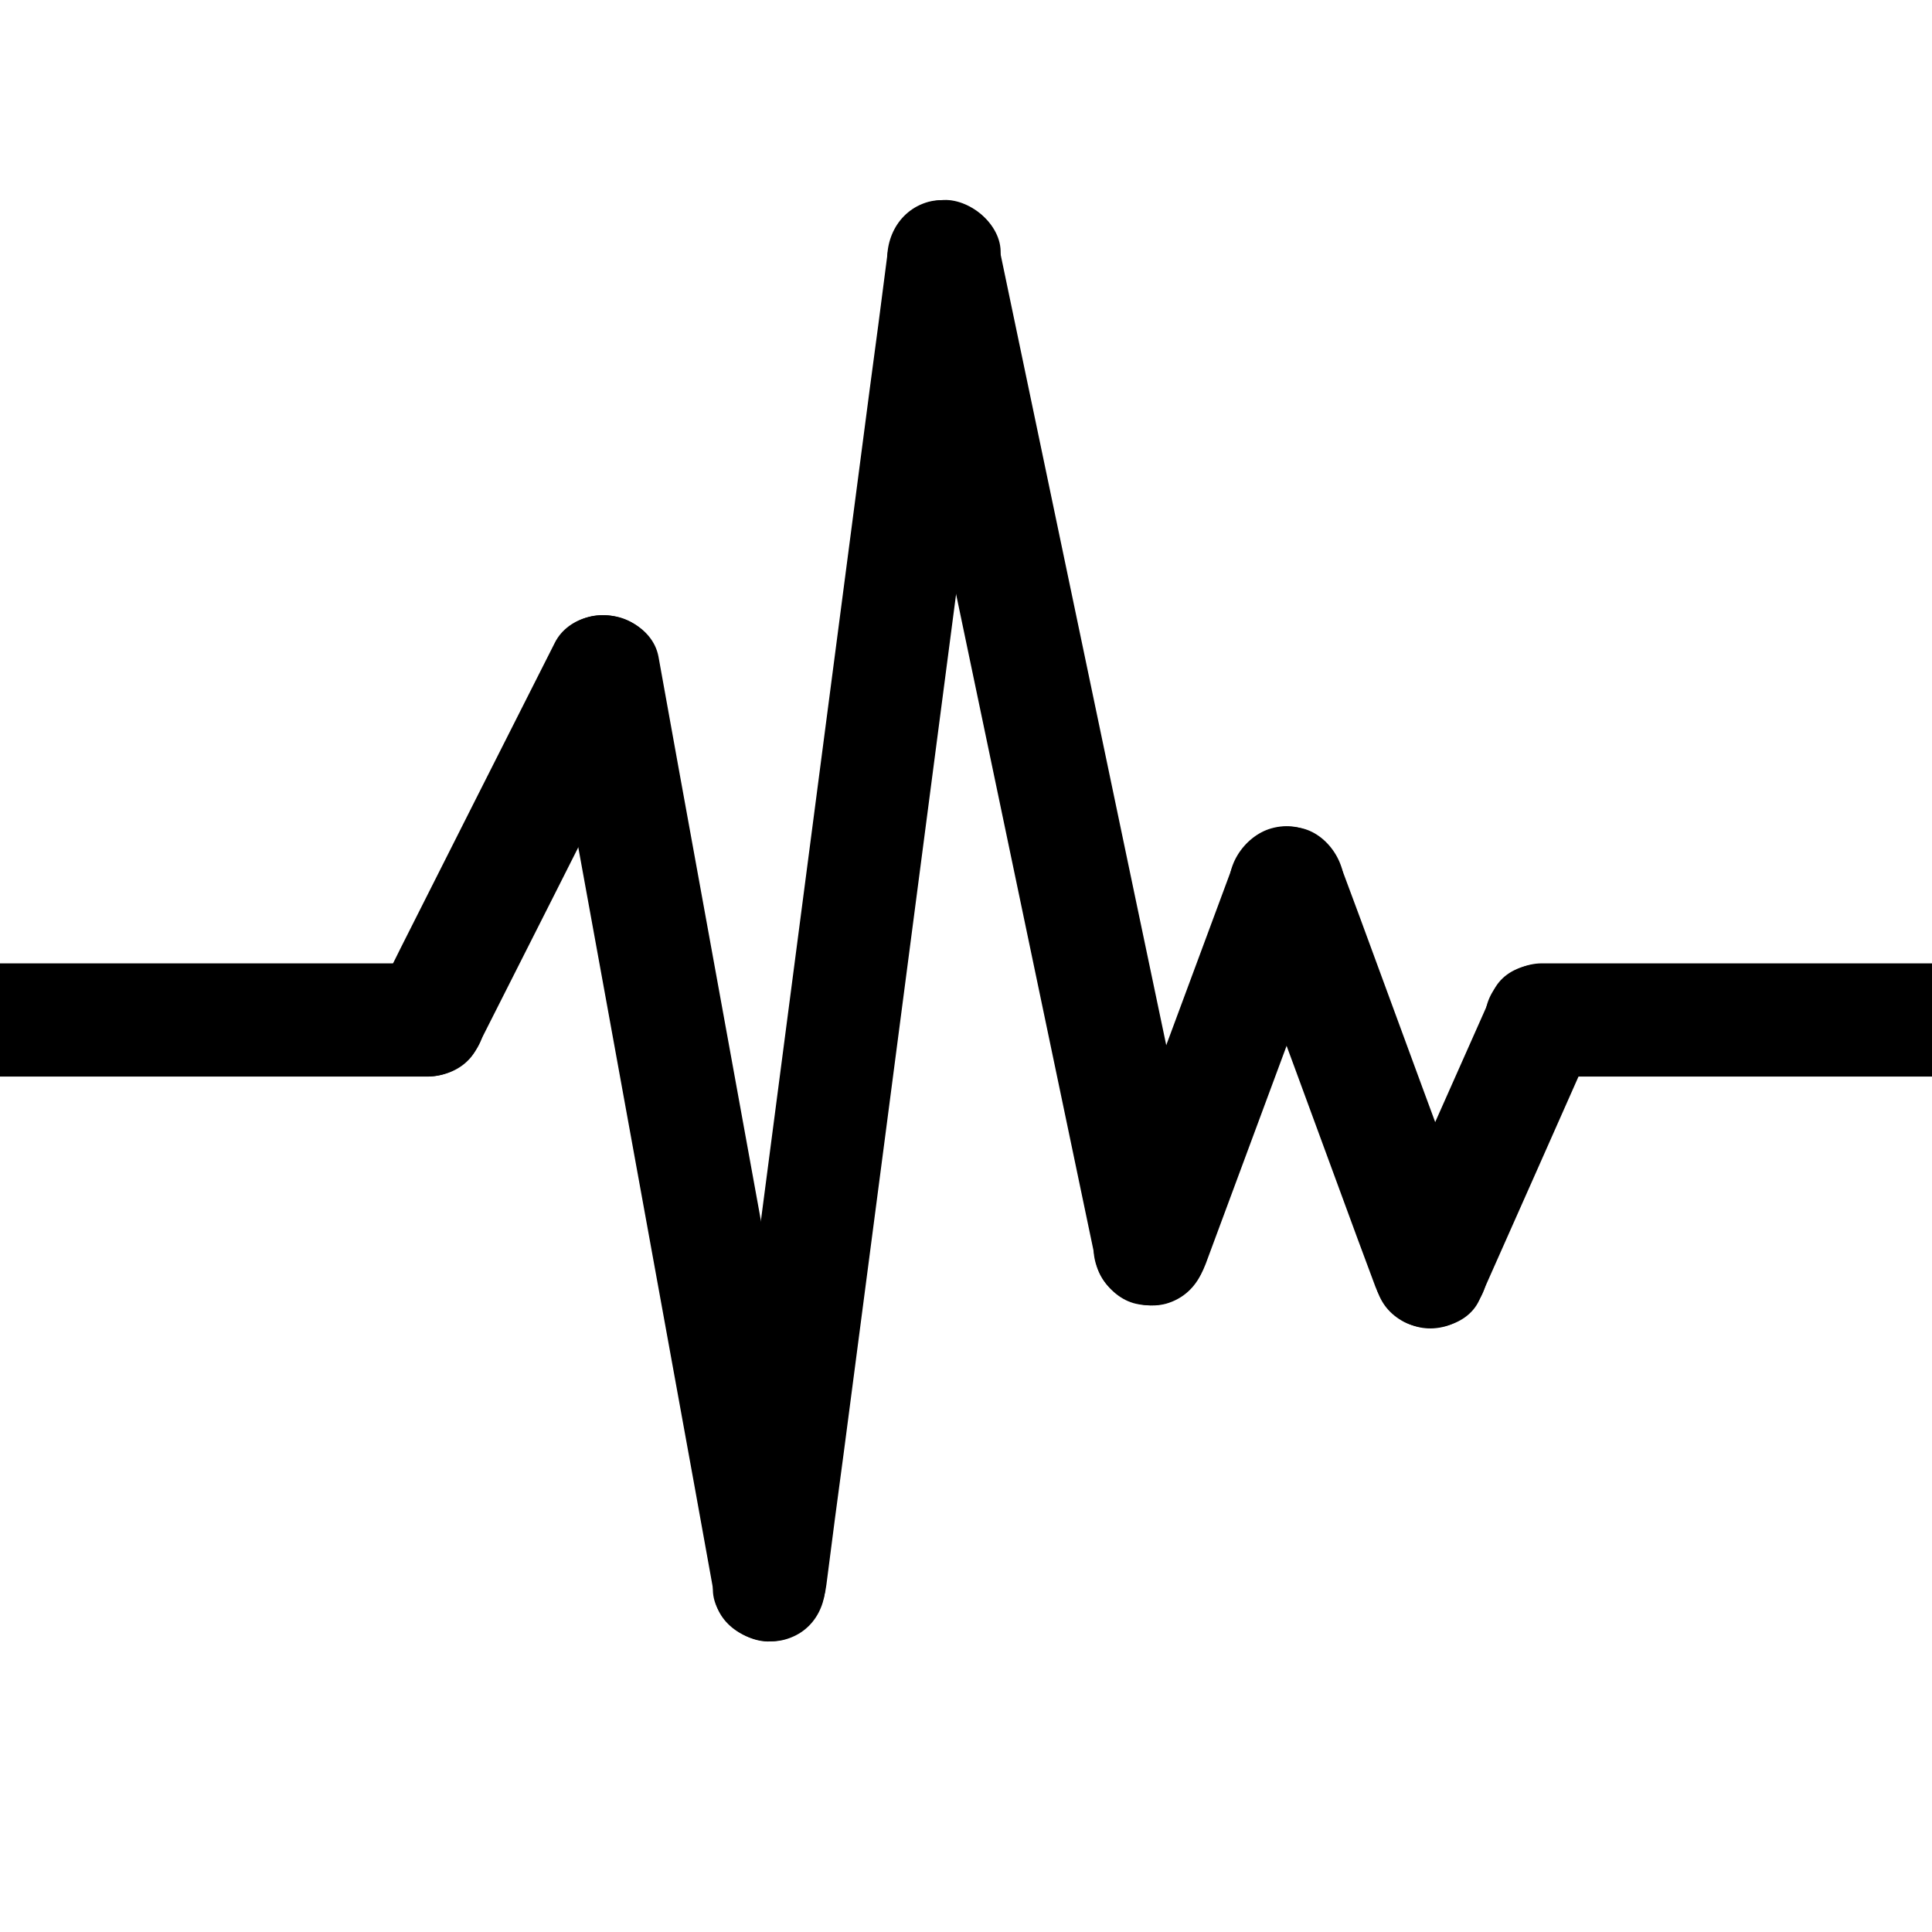
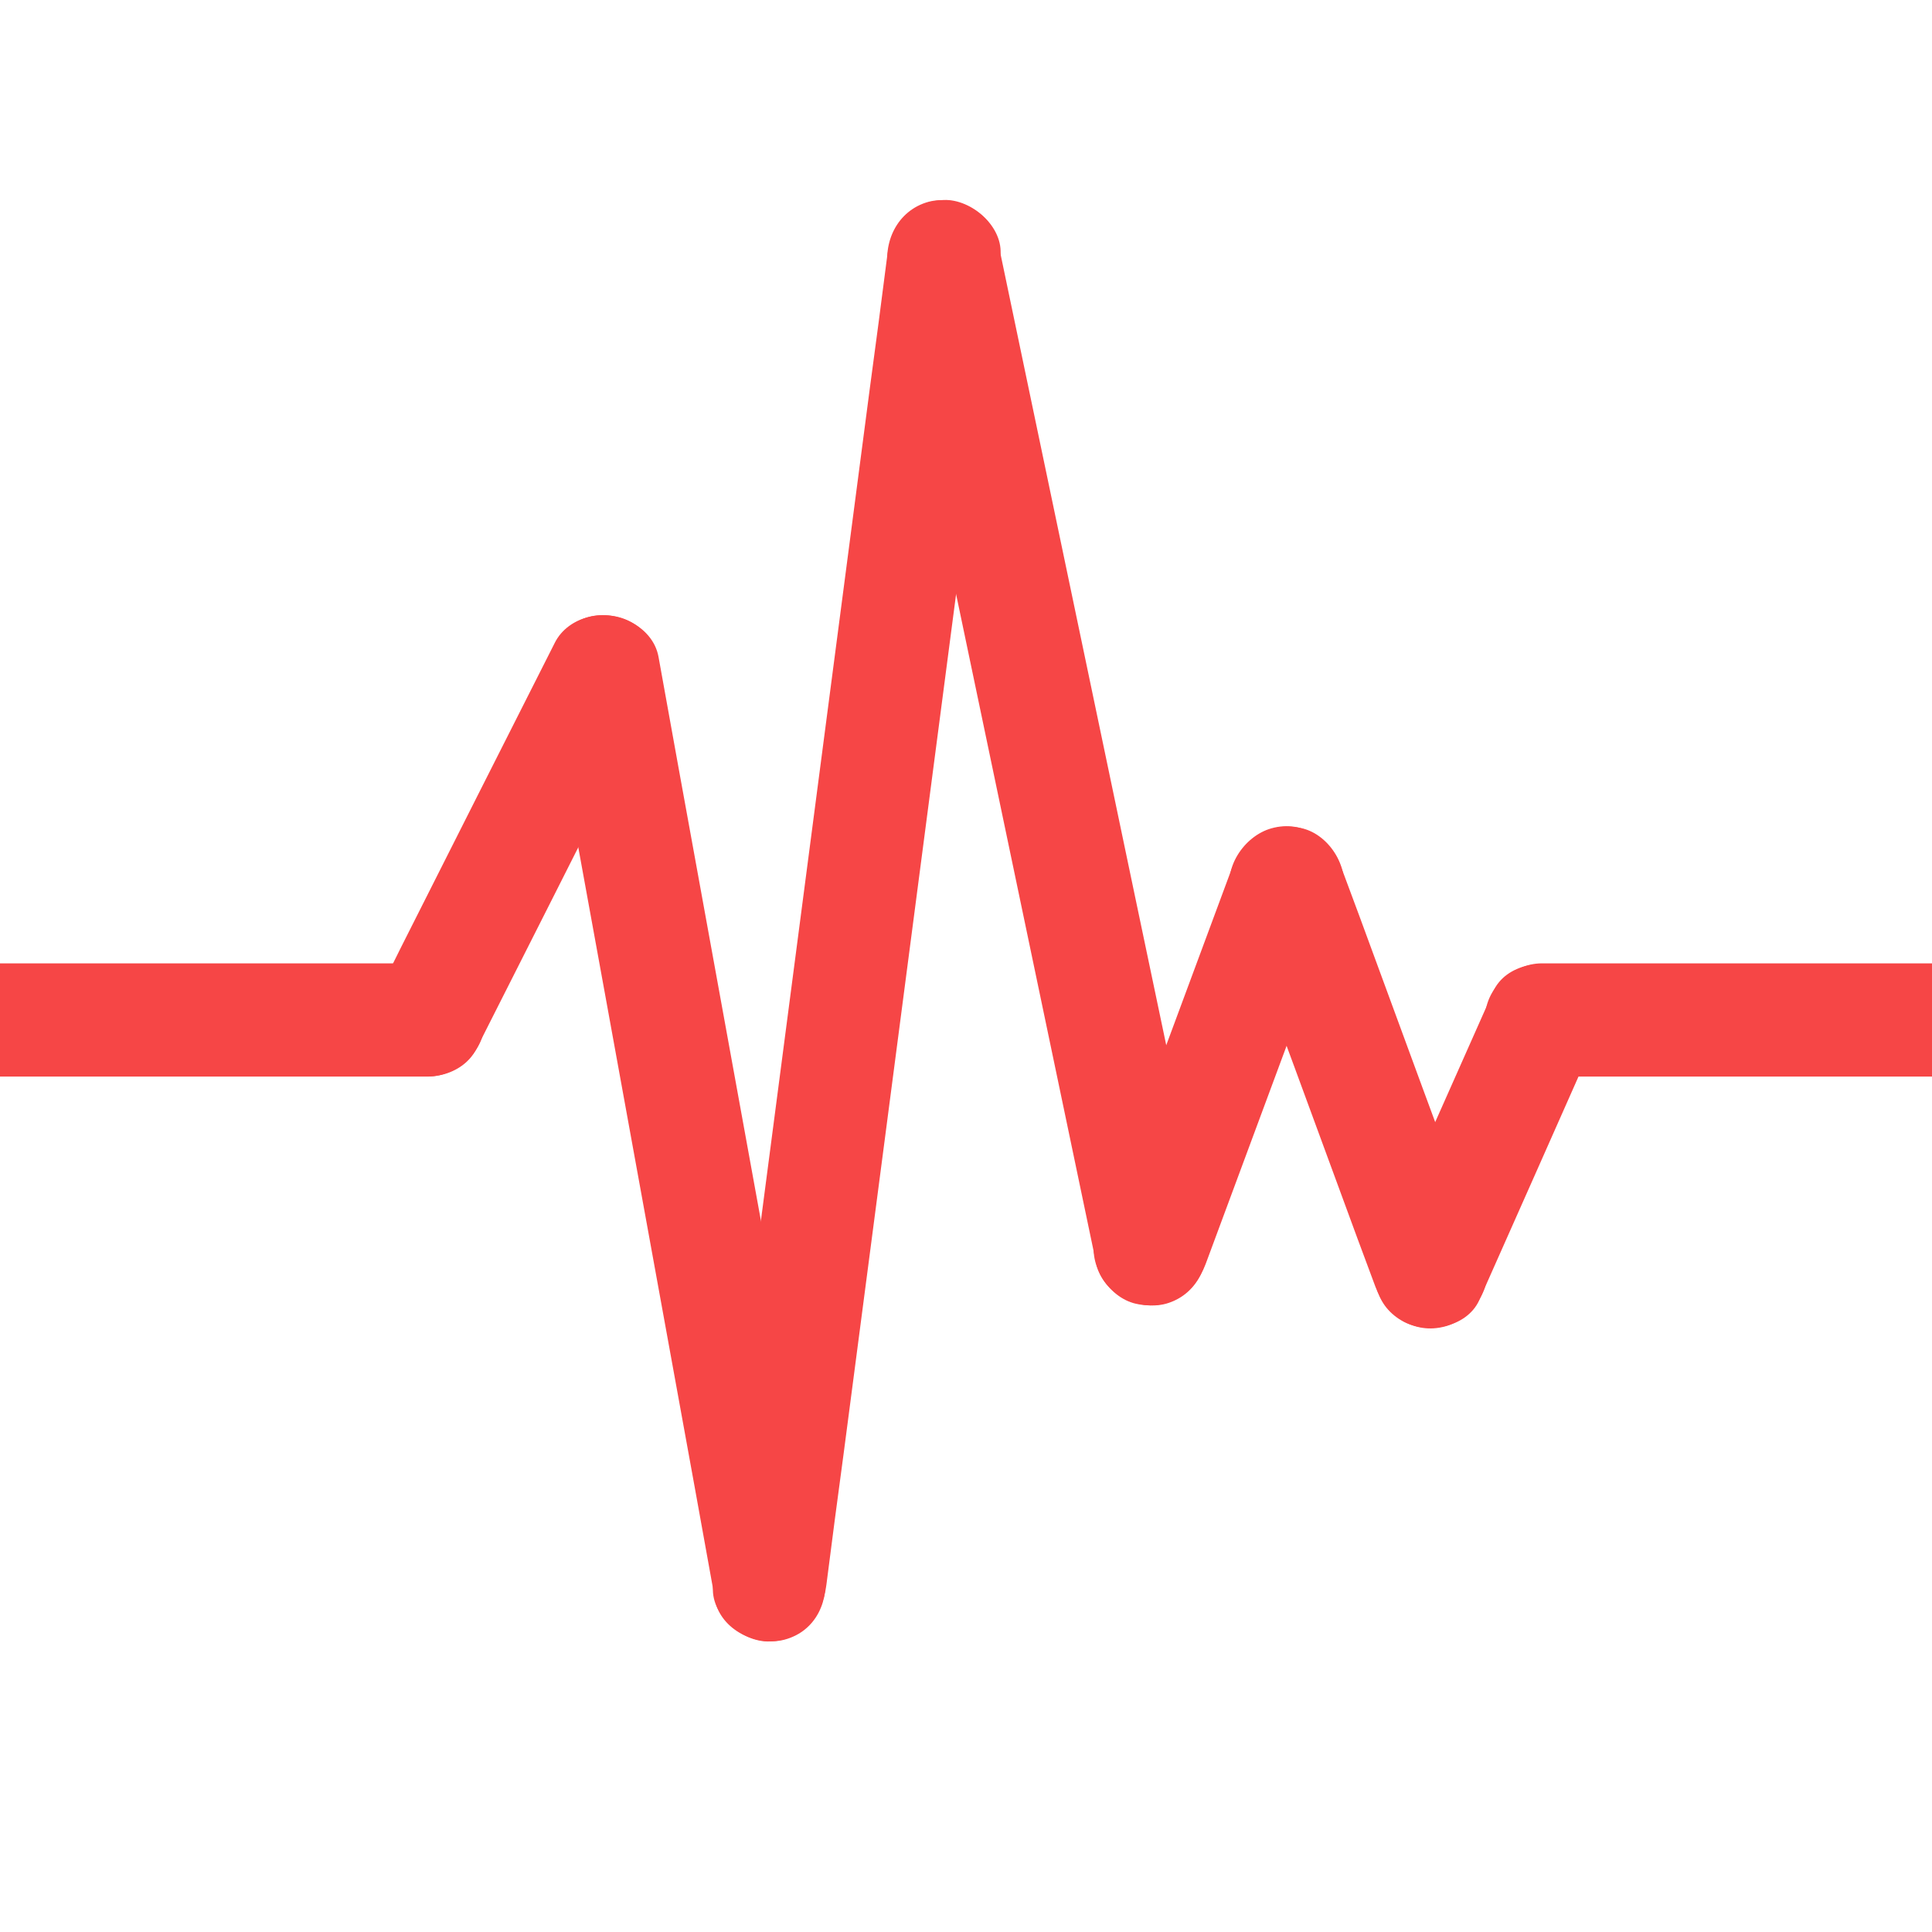
- <svg xmlns="http://www.w3.org/2000/svg" version="1.1" id="Layer_1" x="0px" y="0px" viewBox="0 0 512 512" style="enable-background:new 0 0 512 512;" xml:space="preserve">
+ <svg xmlns="http://www.w3.org/2000/svg" version="1.1" id="Layer_1" x="0px" y="0px" viewBox="0 0 512 512" style="enable-background:new 0 0 512 512;fill:#F64646;" xml:space="preserve">
  <g id="XMLID_1_">
    <g id="XMLID_69_">
      <path id="XMLID_73_" d="M0,285.3c33,0,66,0,99.1,0c4.8,0,9.5,0,14.3,0c7.8,0,15.4-6.9,15-15c-0.4-8.1-6.6-15-15-15    c-33,0-66,0-99.1,0c-4.8,0-9.5,0-14.3,0c-7.8,0-15.4,6.9-15,15C-14.6,278.5-8.4,285.3,0,285.3L0,285.3z" />
    </g>
  </g>
  <g id="XMLID_11_">
    <g id="XMLID_63_">
      <path id="XMLID_67_" d="M408.6,285.3c30.2,0,60.3,0,90.5,0c4.3,0,8.6,0,12.9,0c7.8,0,15.4-6.9,15-15s-6.6-15-15-15    c-30.2,0-60.3,0-90.5,0c-4.3,0-8.6,0-12.9,0c-7.8,0-15.4,6.9-15,15C394,278.5,400.2,285.3,408.6,285.3L408.6,285.3z" />
    </g>
  </g>
  <g id="XMLID_2_">
    <g id="XMLID_57_">
      <path id="XMLID_61_" d="M126.3,277.9c13.6-26.9,27.2-53.8,40.8-80.8c1.9-3.9,3.9-7.7,5.8-11.6c3.7-7.2,1.9-16.3-5.4-20.5    c-6.7-3.9-16.9-1.9-20.5,5.4c-13.6,26.9-27.2,53.8-40.8,80.8c-1.9,3.9-3.9,7.7-5.8,11.6c-3.7,7.2-1.9,16.3,5.4,20.5    C112.5,287.2,122.6,285.2,126.3,277.9L126.3,277.9z" />
    </g>
  </g>
  <g id="XMLID_3_">
    <g id="XMLID_51_">
      <path id="XMLID_55_" d="M145.5,182c5,27.3,9.9,54.5,14.9,81.8c7.9,43.4,15.8,86.9,23.7,130.3c1.8,10,3.6,19.9,5.4,29.9    c1.5,8,11.1,12.5,18.5,10.5c8.4-2.3,11.9-10.5,10.5-18.5c-5-27.3-9.9-54.5-14.9-81.8c-7.9-43.4-15.8-86.9-23.7-130.3    c-1.8-10-3.6-19.9-5.4-29.9c-1.5-8-11.1-12.5-18.5-10.5C147.6,165.8,144.1,174,145.5,182L145.5,182z" />
    </g>
  </g>
  <g id="XMLID_4_">
    <g id="XMLID_45_">
      <path id="XMLID_49_" d="M219,420c1.5-11.7,3-23.3,4.6-35c3.7-28,7.3-56,11-84c4.4-33.9,8.9-67.8,13.3-101.7    c3.8-29.3,7.7-58.6,11.5-87.9c1.9-14.2,4.7-28.6,5.6-42.8c0-0.2,0.1-0.4,0.1-0.6c1-7.8-7.6-15.3-15-15c-9,0.4-13.9,6.6-15,15    c-1.5,11.7-3,23.3-4.6,35c-3.7,28-7.3,56-11,84c-4.4,33.9-8.9,67.8-13.3,101.7c-3.8,29.3-7.7,58.6-11.5,87.9    c-1.9,14.2-4.7,28.6-5.6,42.8c0,0.2-0.1,0.4-0.1,0.6c-1,7.8,7.6,15.3,15,15C213,434.6,217.9,428.4,219,420L219,420z" />
    </g>
  </g>
  <g id="XMLID_5_">
    <g id="XMLID_39_">
      <path id="XMLID_43_" d="M235.5,72.3c6.2,29.7,12.5,59.4,18.7,89.1c9.8,47,19.7,93.9,29.5,140.9c2.3,10.8,4.5,21.7,6.8,32.5    c1.7,8,11,12.7,18.5,10.7c8.2-2.3,12.2-10.7,10.5-18.8c-6.2-29.7-12.5-59.4-18.7-89.1c-9.8-47-19.7-93.9-29.5-140.9    c-2.3-10.8-4.5-21.7-6.8-32.5c-1.7-8-11-12.7-18.5-10.7C237.8,55.8,233.8,64.2,235.5,72.3L235.5,72.3z" />
    </g>
  </g>
  <g id="XMLID_6_">
    <g id="XMLID_33_">
      <path id="XMLID_37_" d="M319.5,335c10.5-28.3,21-56.6,31.5-84.9c1.5-4,3-8.1,4.5-12.1c2.7-7.4-3-16.8-10.5-18.5    c-8.5-1.9-15.5,2.6-18.5,10.5c-10.5,28.3-21,56.6-31.5,84.9c-1.5,4-3,8.1-4.5,12.1c-2.7,7.4,3,16.8,10.5,18.5    C309.5,347.4,316.5,342.9,319.5,335L319.5,335z" />
    </g>
  </g>
  <g id="XMLID_7_">
    <g id="XMLID_27_">
      <path id="XMLID_31_" d="M326.5,238c11.1,30,22.2,60.1,33.2,90.1c1.6,4.3,3.2,8.6,4.8,12.9c2.8,7.6,10.2,12.8,18.5,10.5    c7.3-2,13.3-10.8,10.5-18.5c-11.1-30-22.2-60.1-33.2-90.1c-1.6-4.3-3.2-8.6-4.8-12.9c-2.8-7.6-10.2-12.8-18.5-10.5    C329.7,221.5,323.7,230.3,326.5,238L326.5,238z" />
    </g>
  </g>
  <g id="XMLID_8_">
    <g id="XMLID_21_">
      <path id="XMLID_25_" d="M392,344.6c9.9-22.2,19.7-44.4,29.6-66.7c3.3-7.4,2.2-16.1-5.4-20.5c-6.4-3.7-17.2-2.1-20.5,5.4    c-9.9,22.2-19.7,44.4-29.6,66.7c-3.3,7.4-2.2,16.1,5.4,20.5C377.8,353.7,388.6,352,392,344.6L392,344.6z" />
    </g>
  </g>
</svg>
